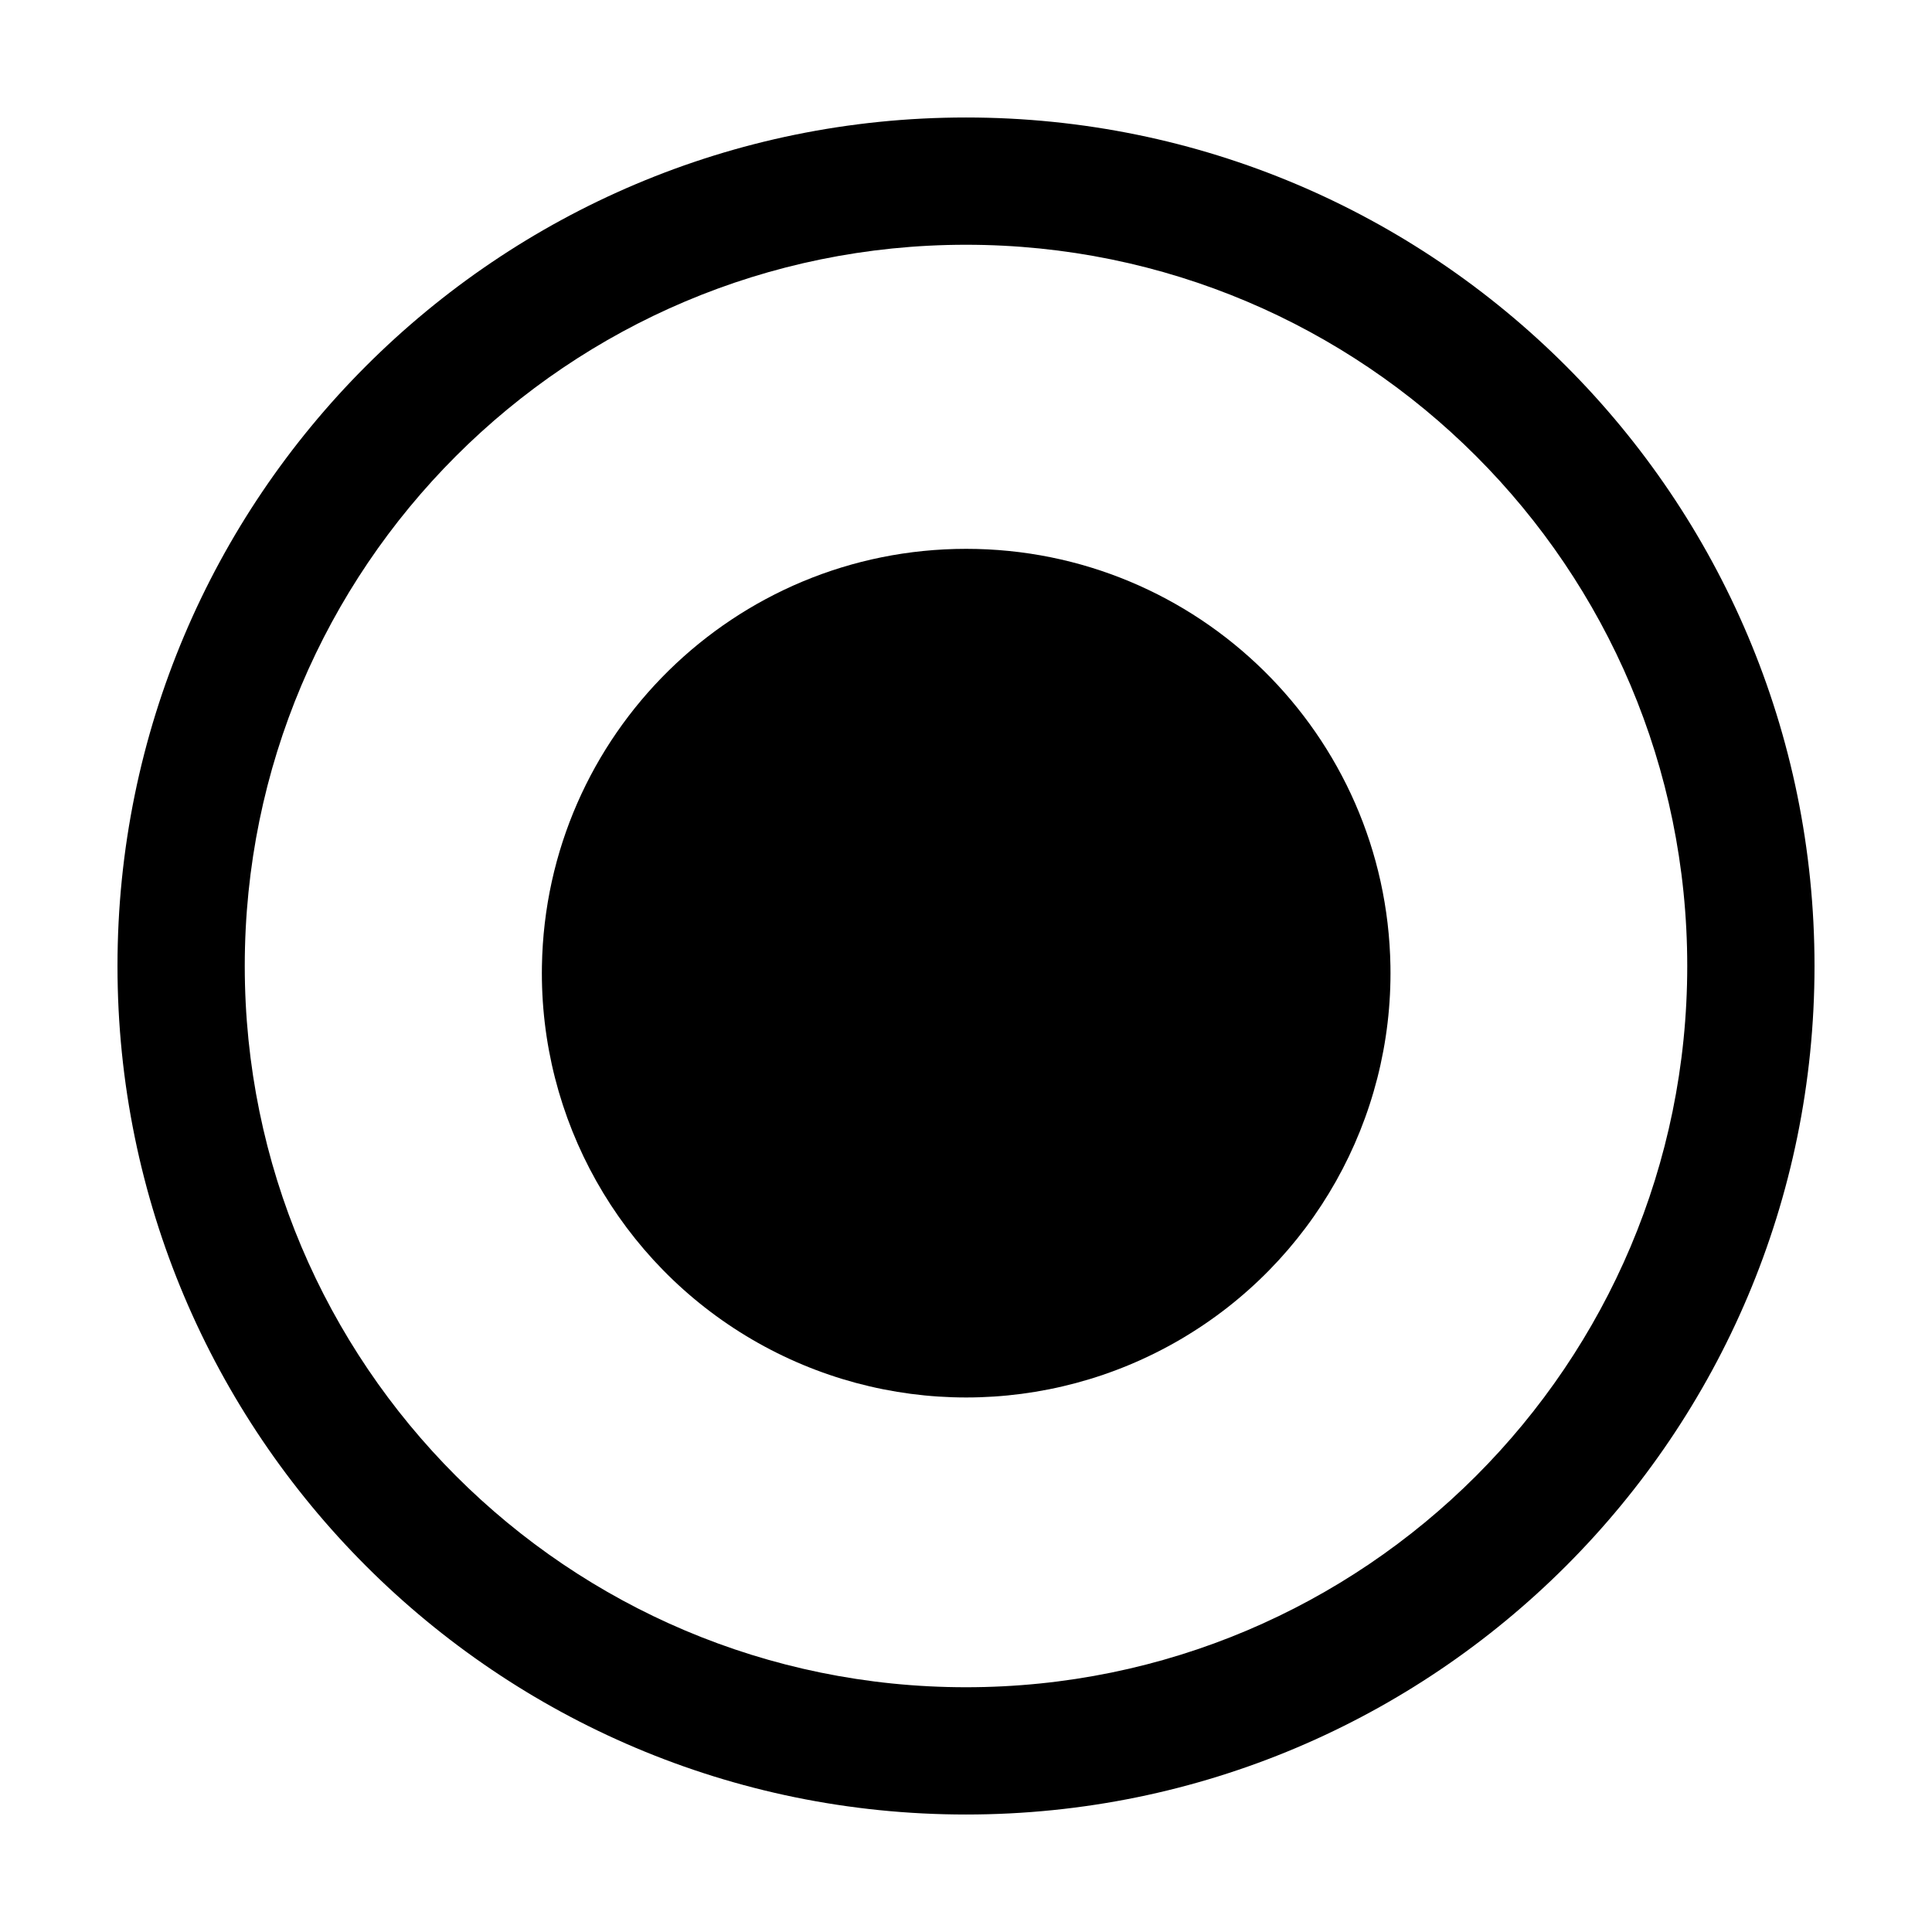
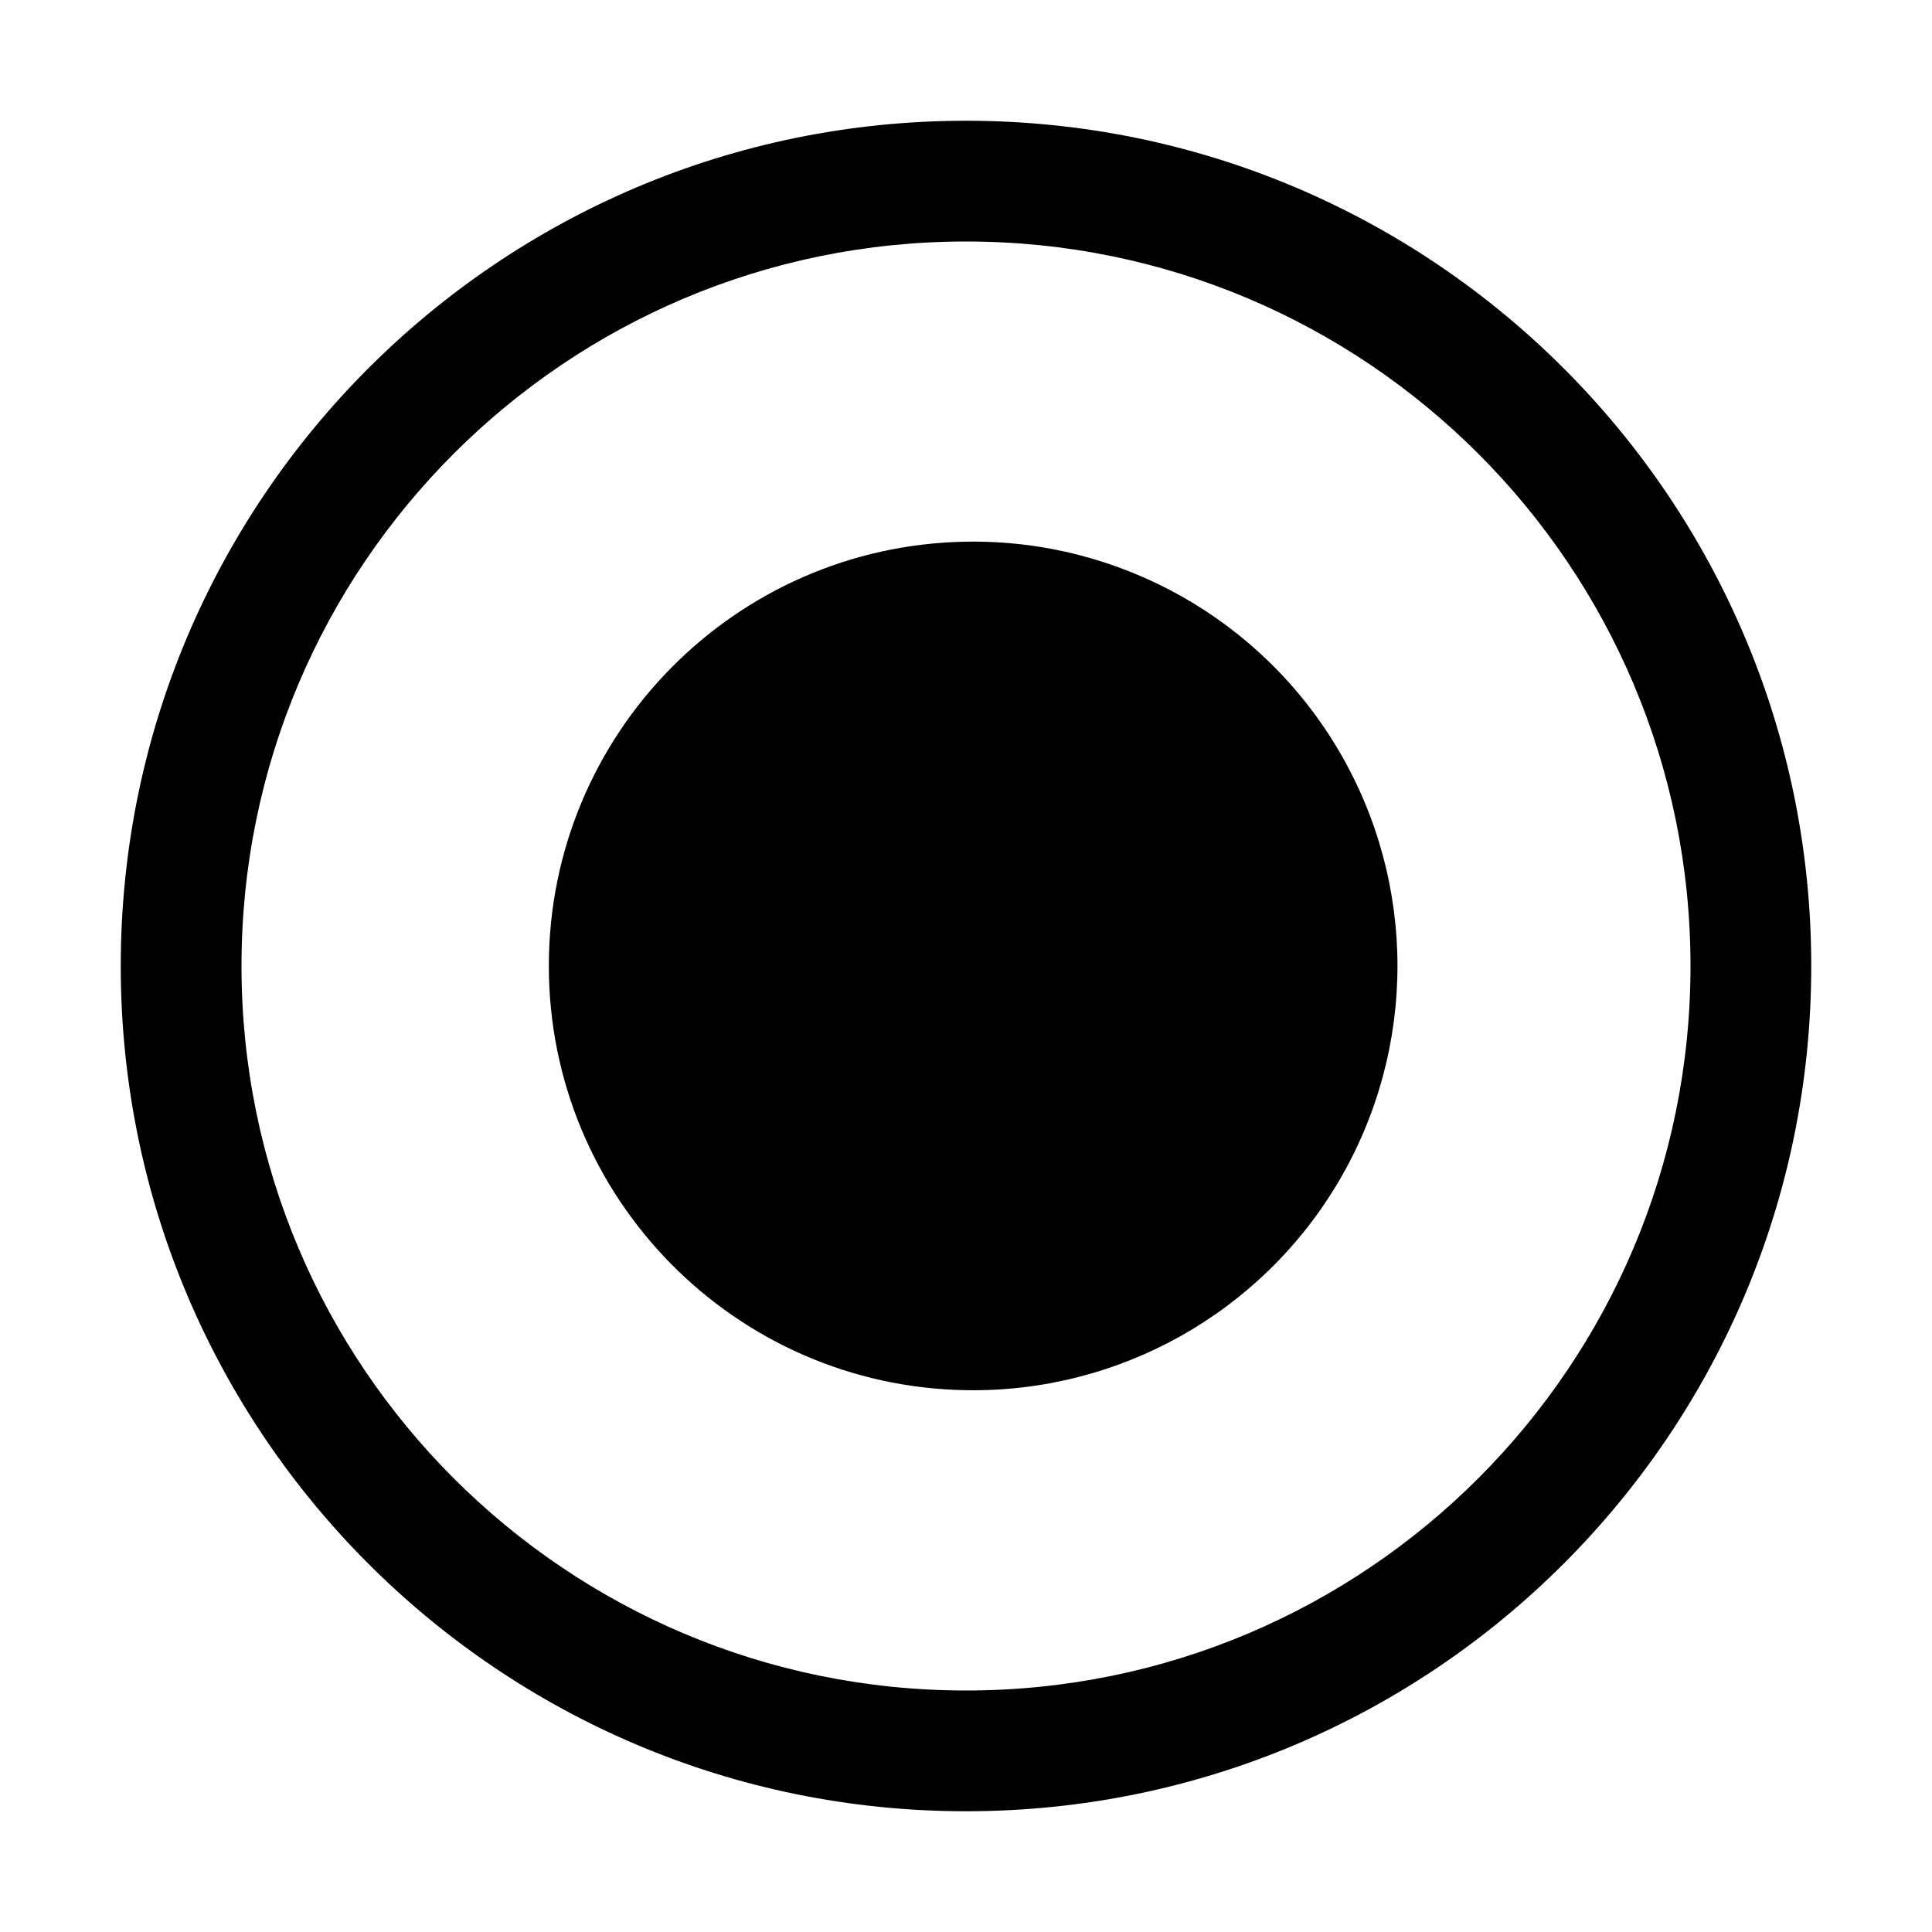
<svg xmlns="http://www.w3.org/2000/svg" width="16" height="16" fill="none" class="persona-icon" viewBox="0 0 16 16">
-   <path fill="currentColor" fill-rule="evenodd" d="M.973 8a7.027 7.027 0 1 1 14.054 0A7.027 7.027 0 0 1 .973 8M8 2.027a5.973 5.973 0 1 0 0 11.946A5.973 5.973 0 0 0 8 2.027" clip-rule="evenodd" />
-   <path fill="currentColor" d="M11.515 8a3.514 3.514 0 1 1-7.027 0 3.514 3.514 0 0 1 7.027 0" />
+   <path fill="currentColor" d="M8 11.513a3.514 3.514 0 1 0 0-7.027 3.514 3.514 0 0 0 0 7.027" />
+   <path fill="currentColor" fill-rule="evenodd" d="M8 1a7 7 0 1 0 0 14A7 7 0 0 0 8 1M2 8a6 6 0 1 1 12 0A6 6 0 0 1 2 8" clip-rule="evenodd" />
</svg>
